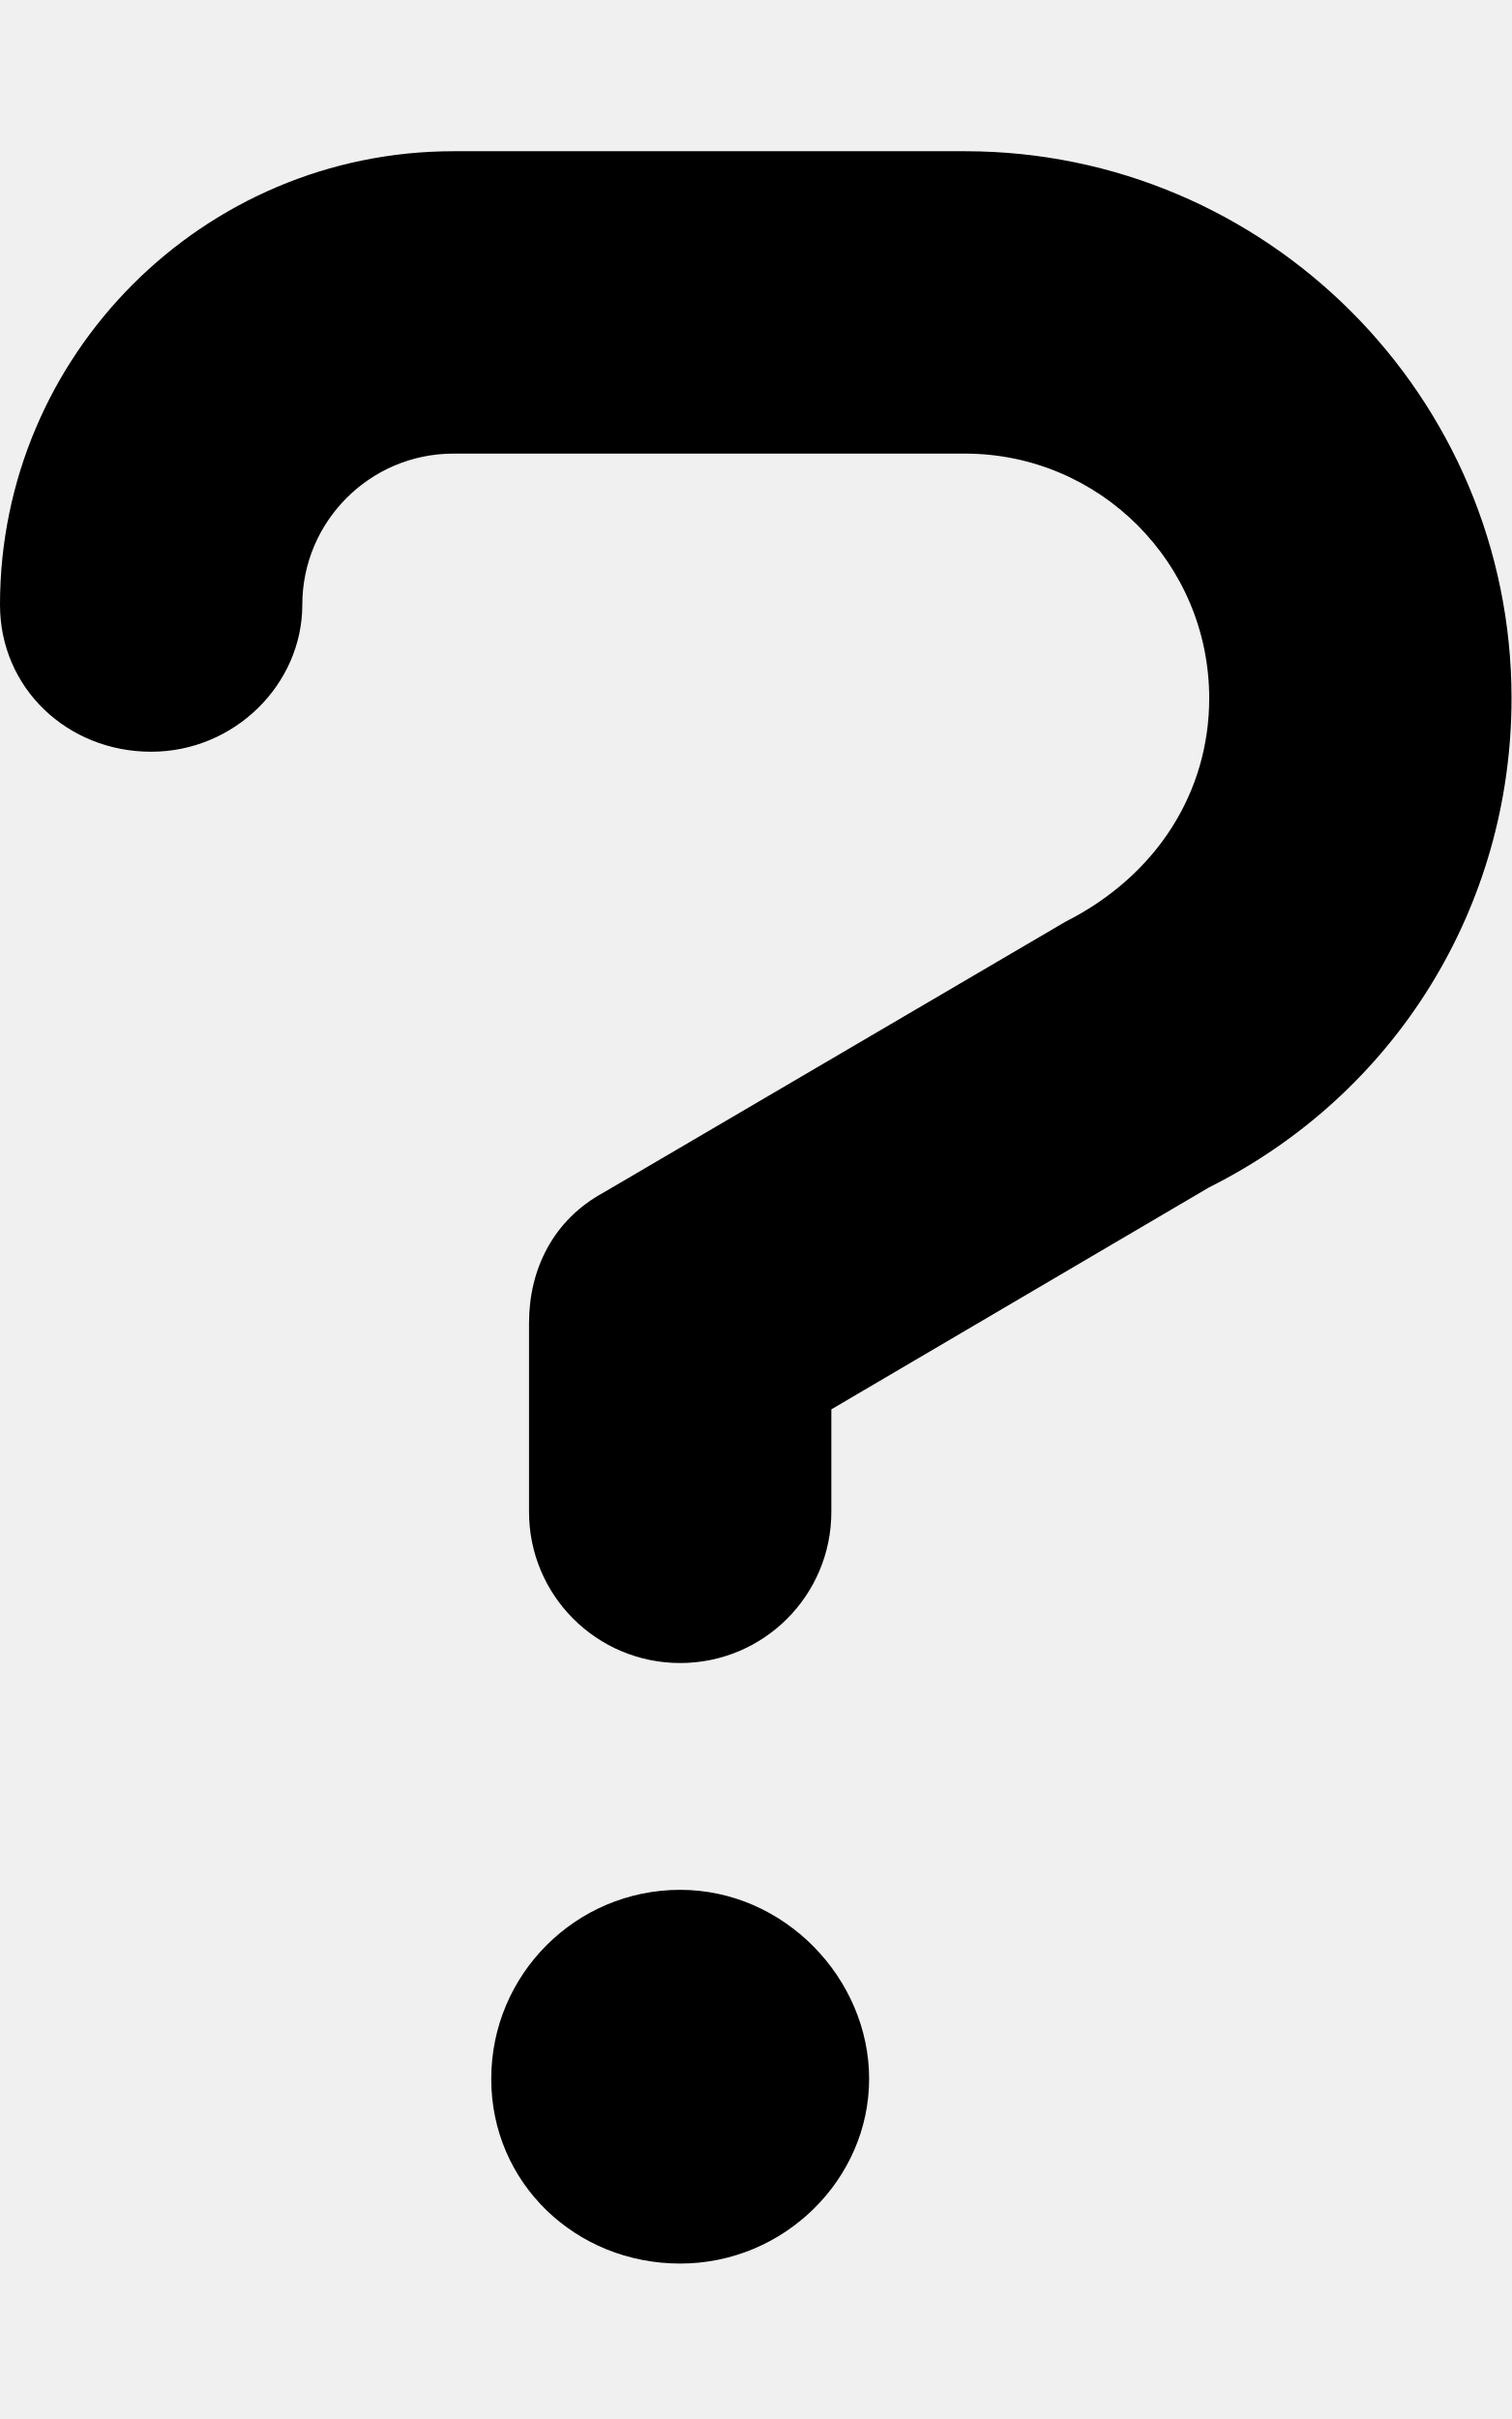
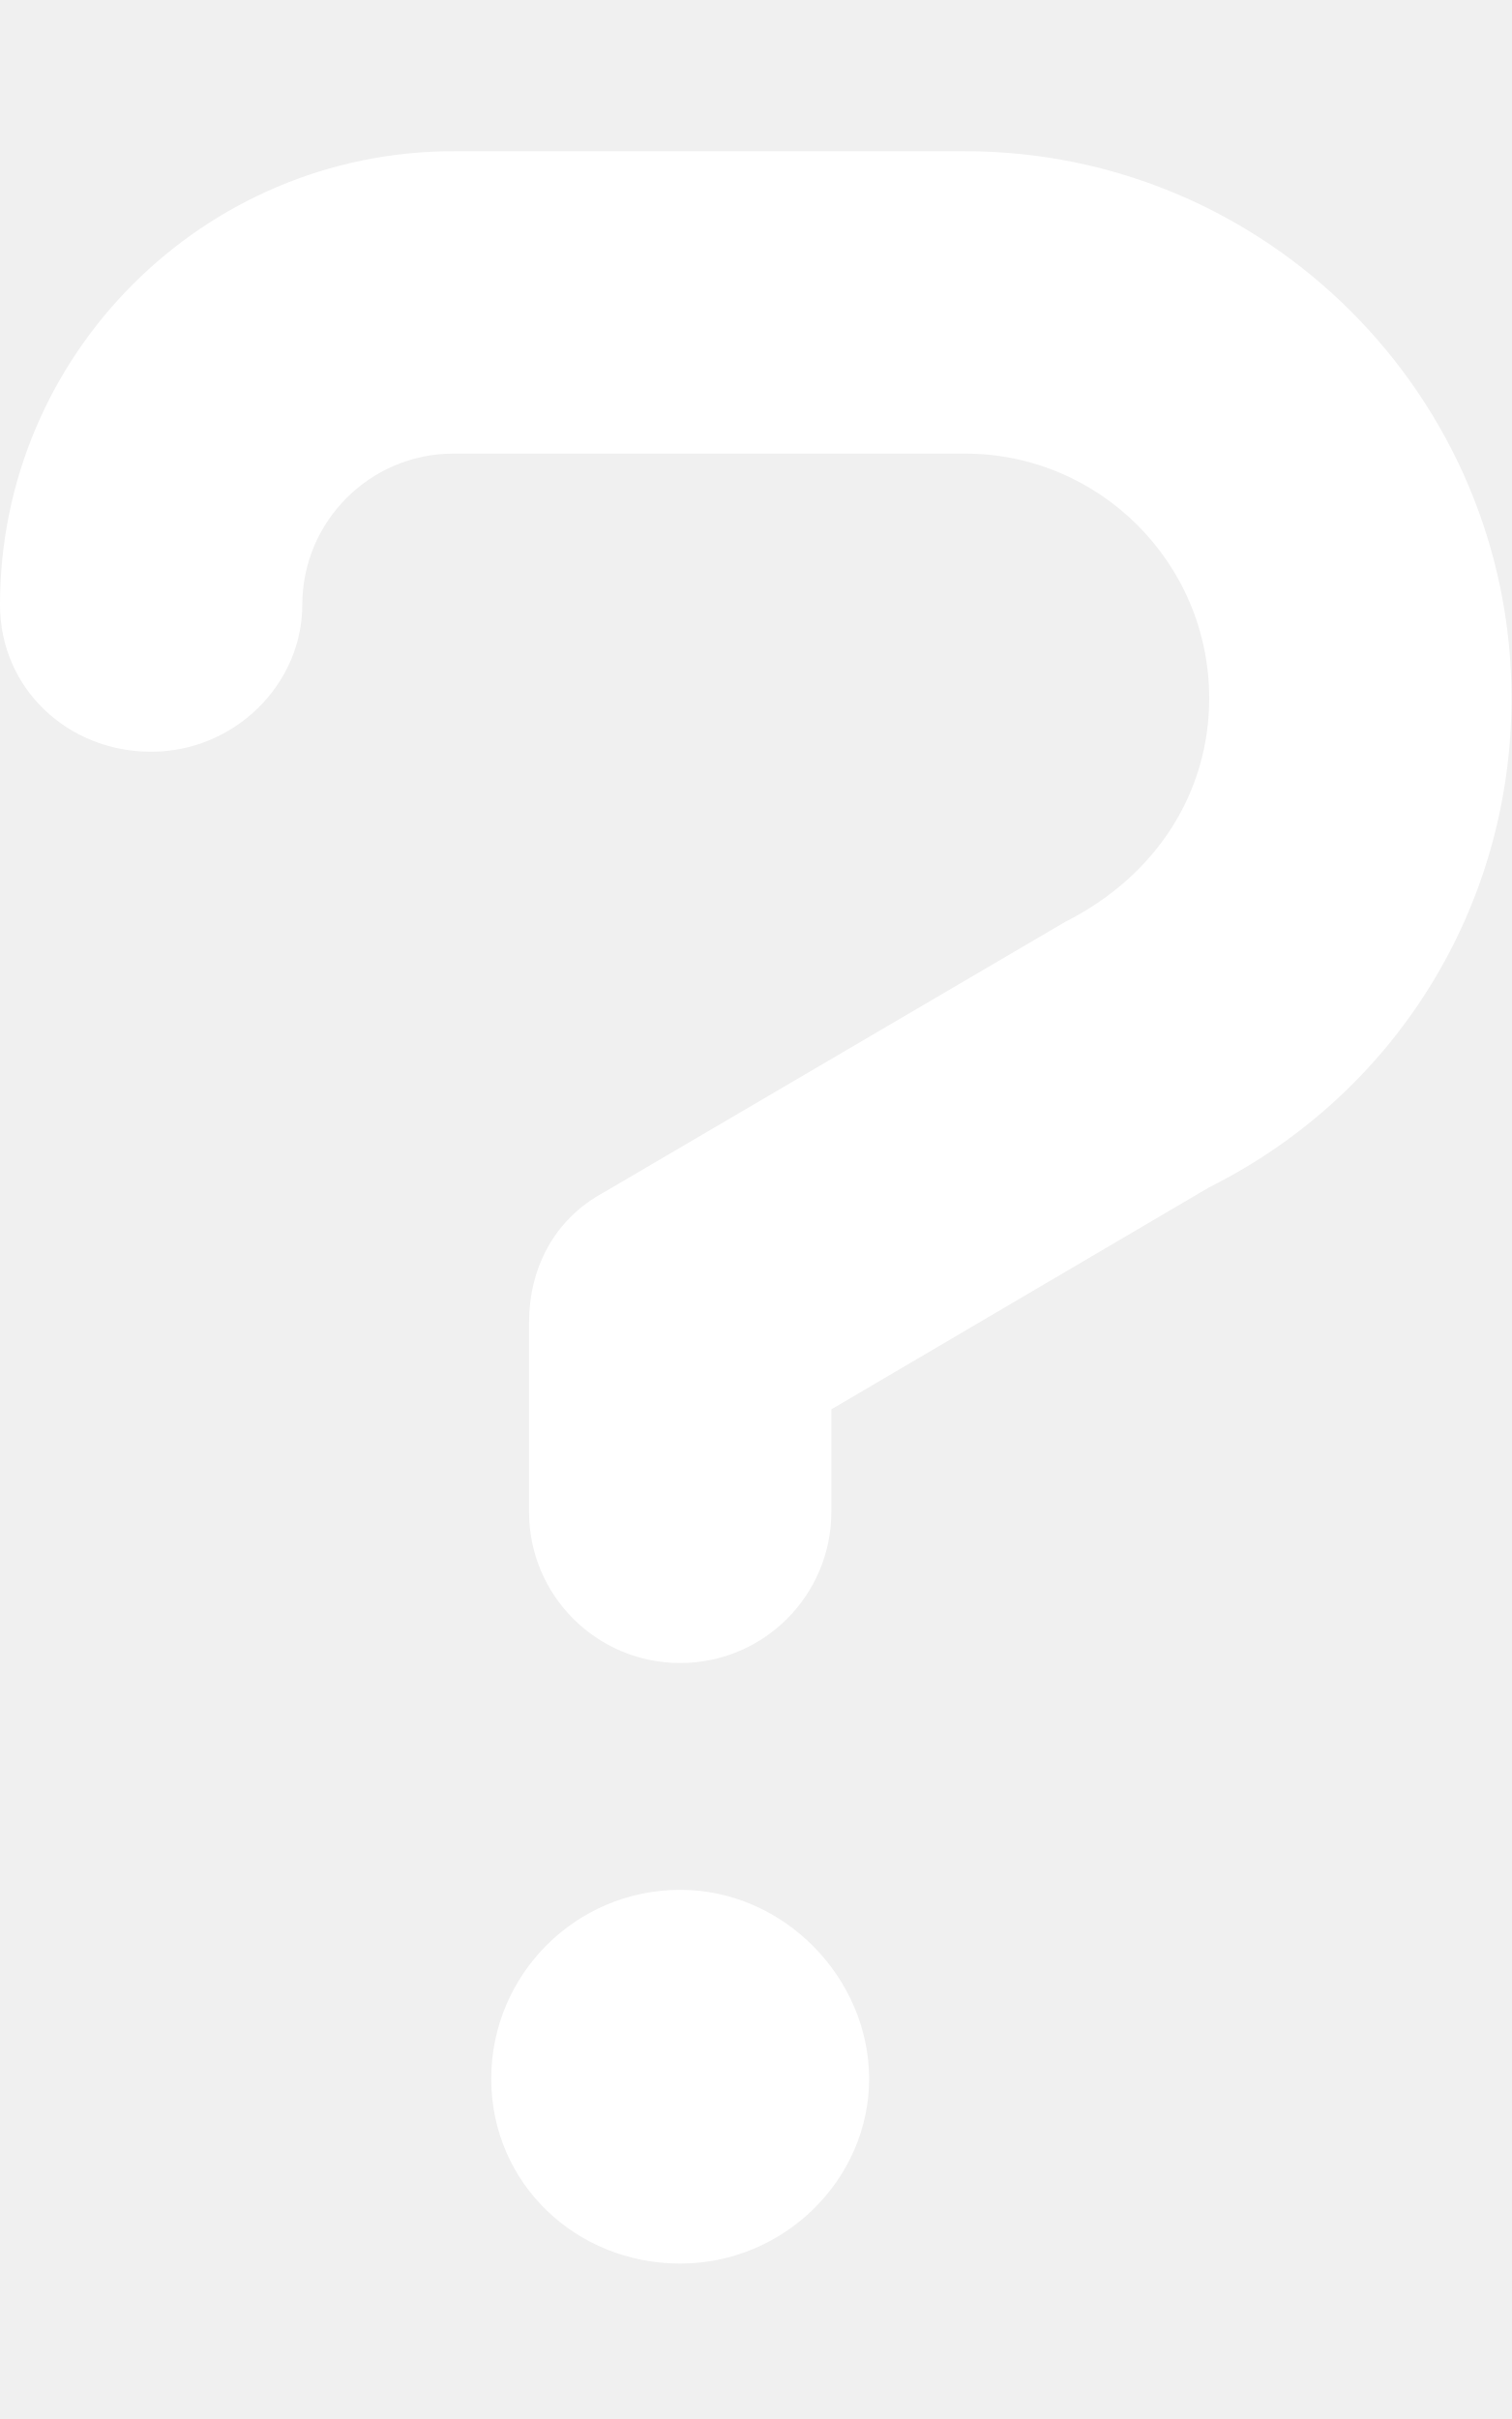
<svg xmlns="http://www.w3.org/2000/svg" viewBox="0 0 320 512">
-   <path d="M204.3 32.01H96c-52.94 0-96 43.06-96 96c0 17.67 14.31 31.1 32 31.1s32-14.32 32-31.1c0-17.64 14.34-32 32-32h108.3C232.8 96.01 256 119.2 256 147.8c0 19.72-10.97 37.47-30.5 47.33L127.8 252.4C117.1 258.2 112 268.7 112 280v40c0 17.67 14.31 31.99 32 31.99s32-14.32 32-31.99V298.3L256 251.3c39.47-19.75 64-59.42 64-103.5C320 83.95 268.1 32.01 204.3 32.01zM144 400c-22.09 0-40 17.91-40 40s17.91 39.1 40 39.1s40-17.9 40-39.1S166.1 400 144 400z" />
+   <path fill="white" d="M204.3 32.01H96c-52.94 0-96 43.06-96 96c0 17.67 14.31 31.1 32 31.1s32-14.32 32-31.1c0-17.64 14.34-32 32-32h108.3C232.8 96.01 256 119.2 256 147.8c0 19.72-10.97 37.47-30.5 47.33L127.8 252.4C117.1 258.2 112 268.7 112 280v40c0 17.67 14.31 31.99 32 31.99s32-14.32 32-31.99V298.3L256 251.3c39.47-19.75 64-59.42 64-103.5C320 83.95 268.1 32.01 204.3 32.01zM144 400c-22.09 0-40 17.91-40 40s17.91 39.1 40 39.1s40-17.9 40-39.1S166.1 400 144 400z" />
</svg>
